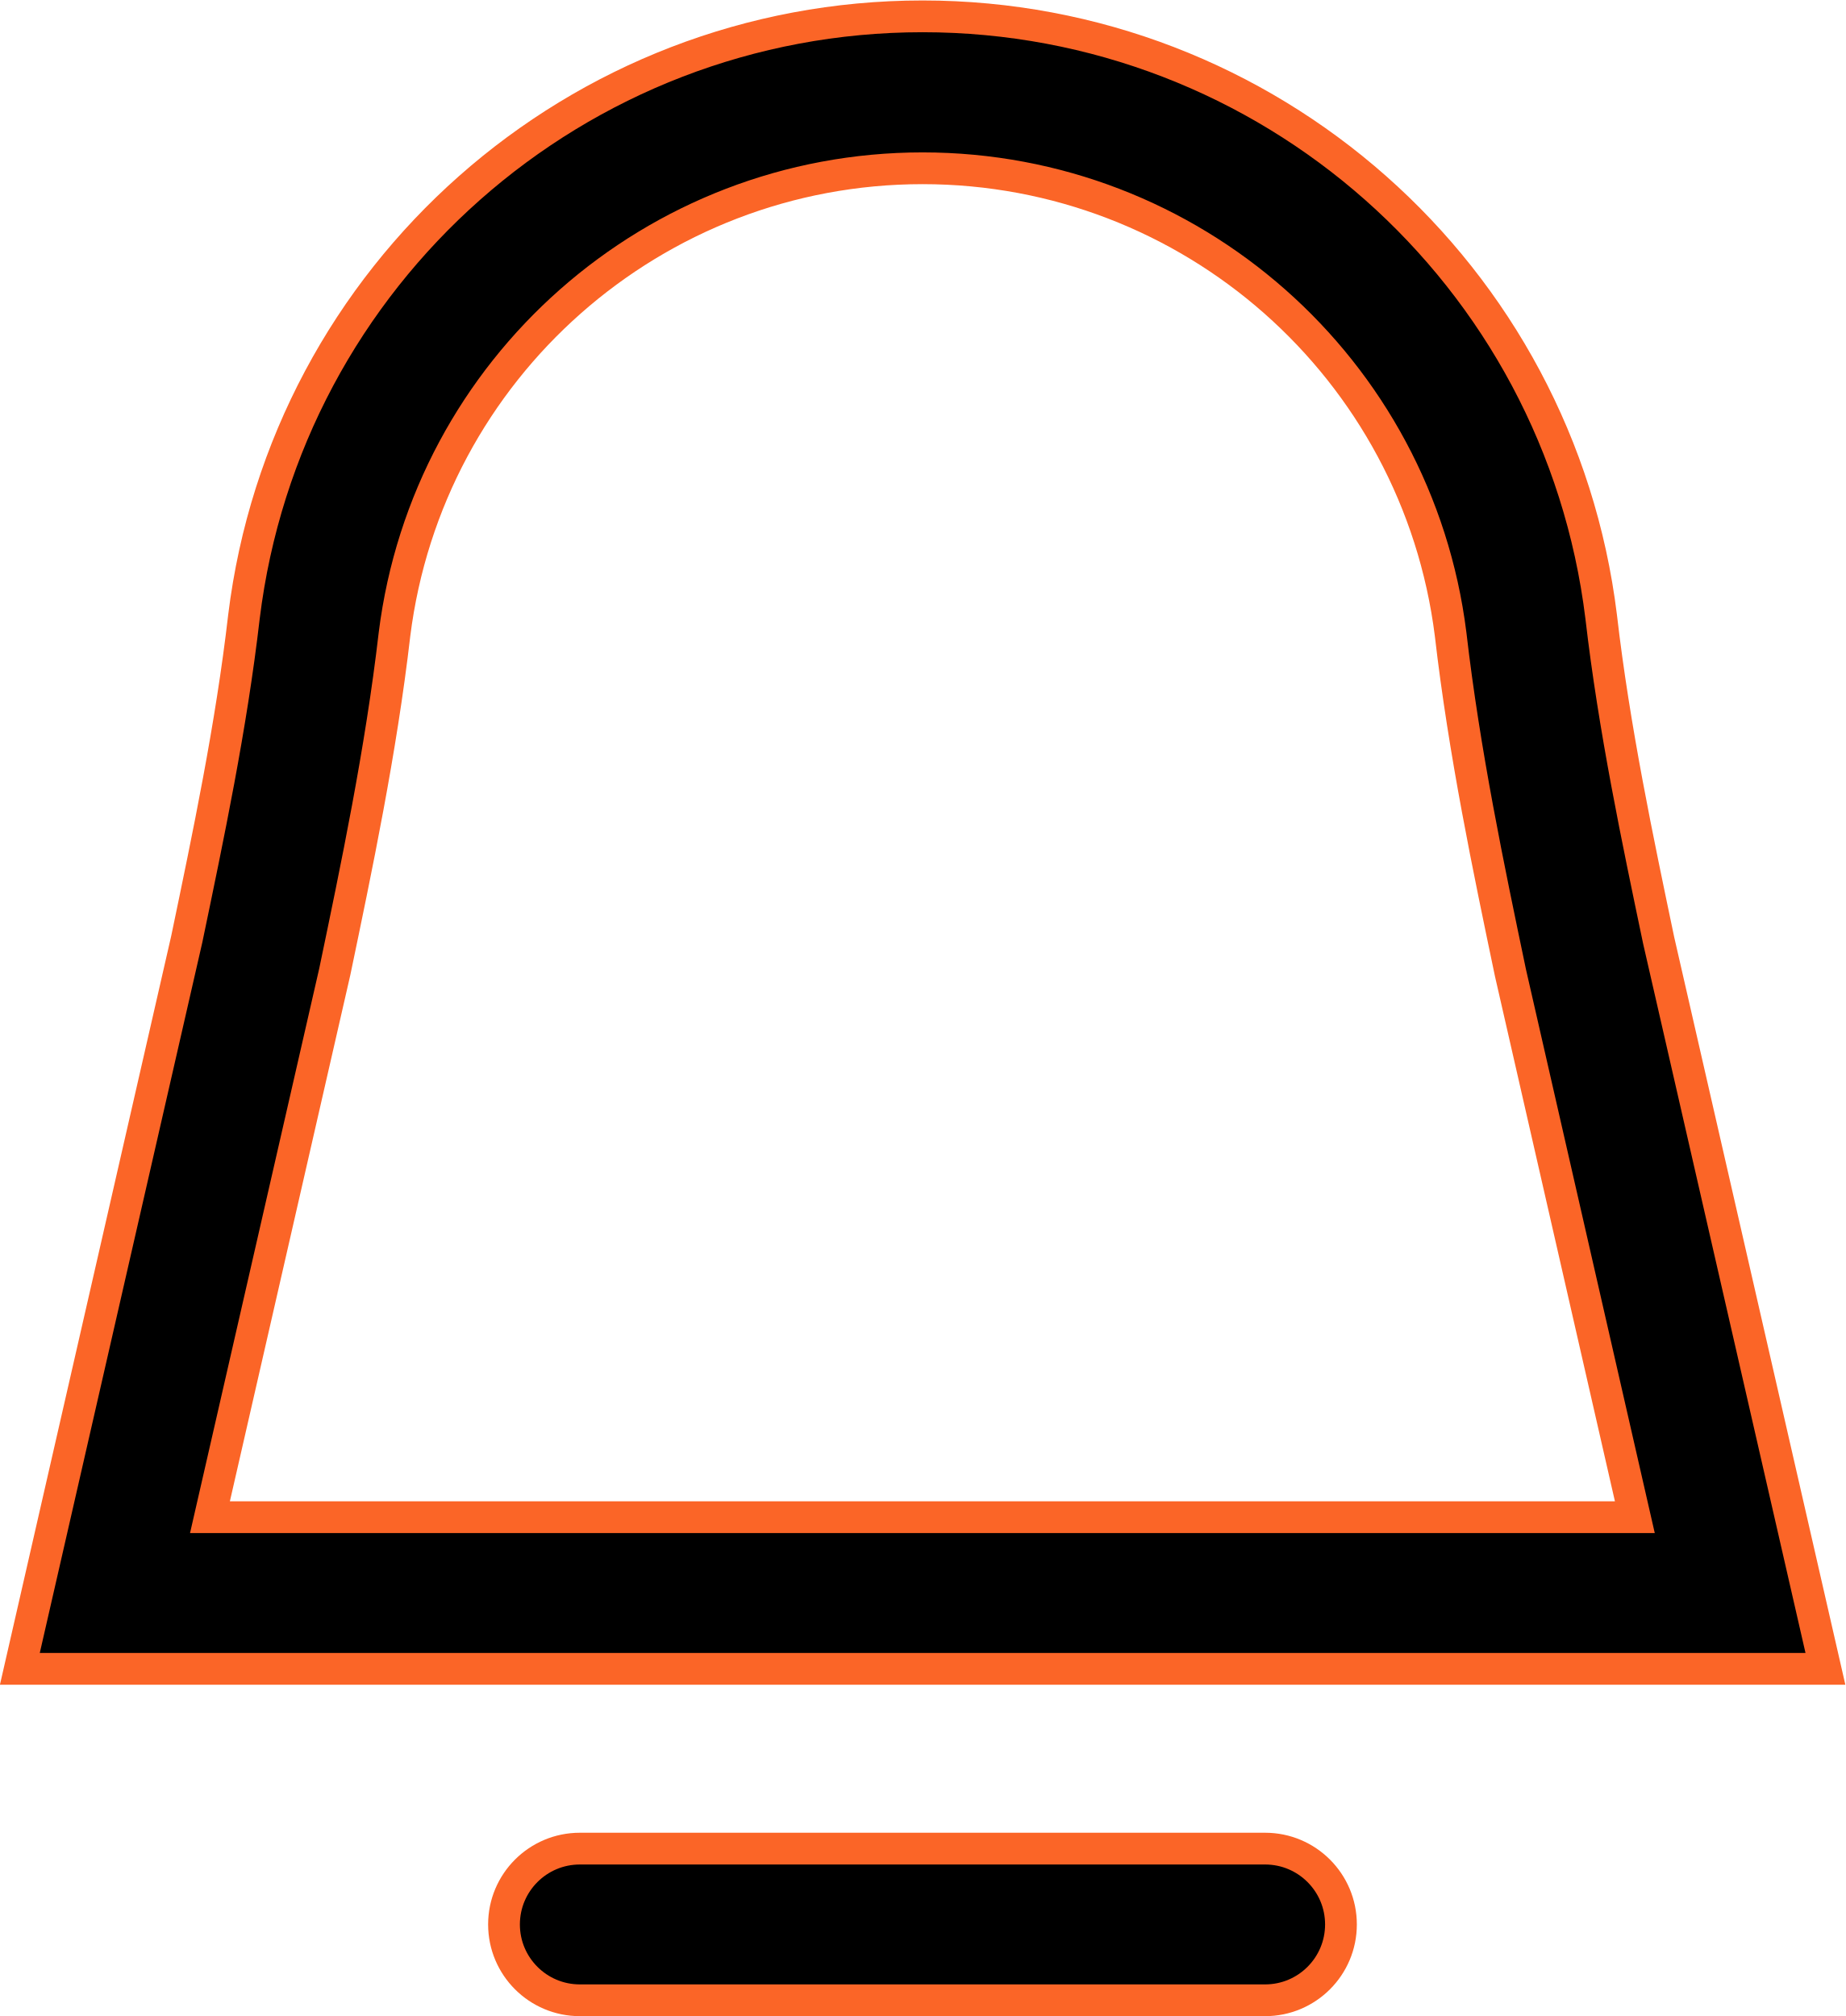
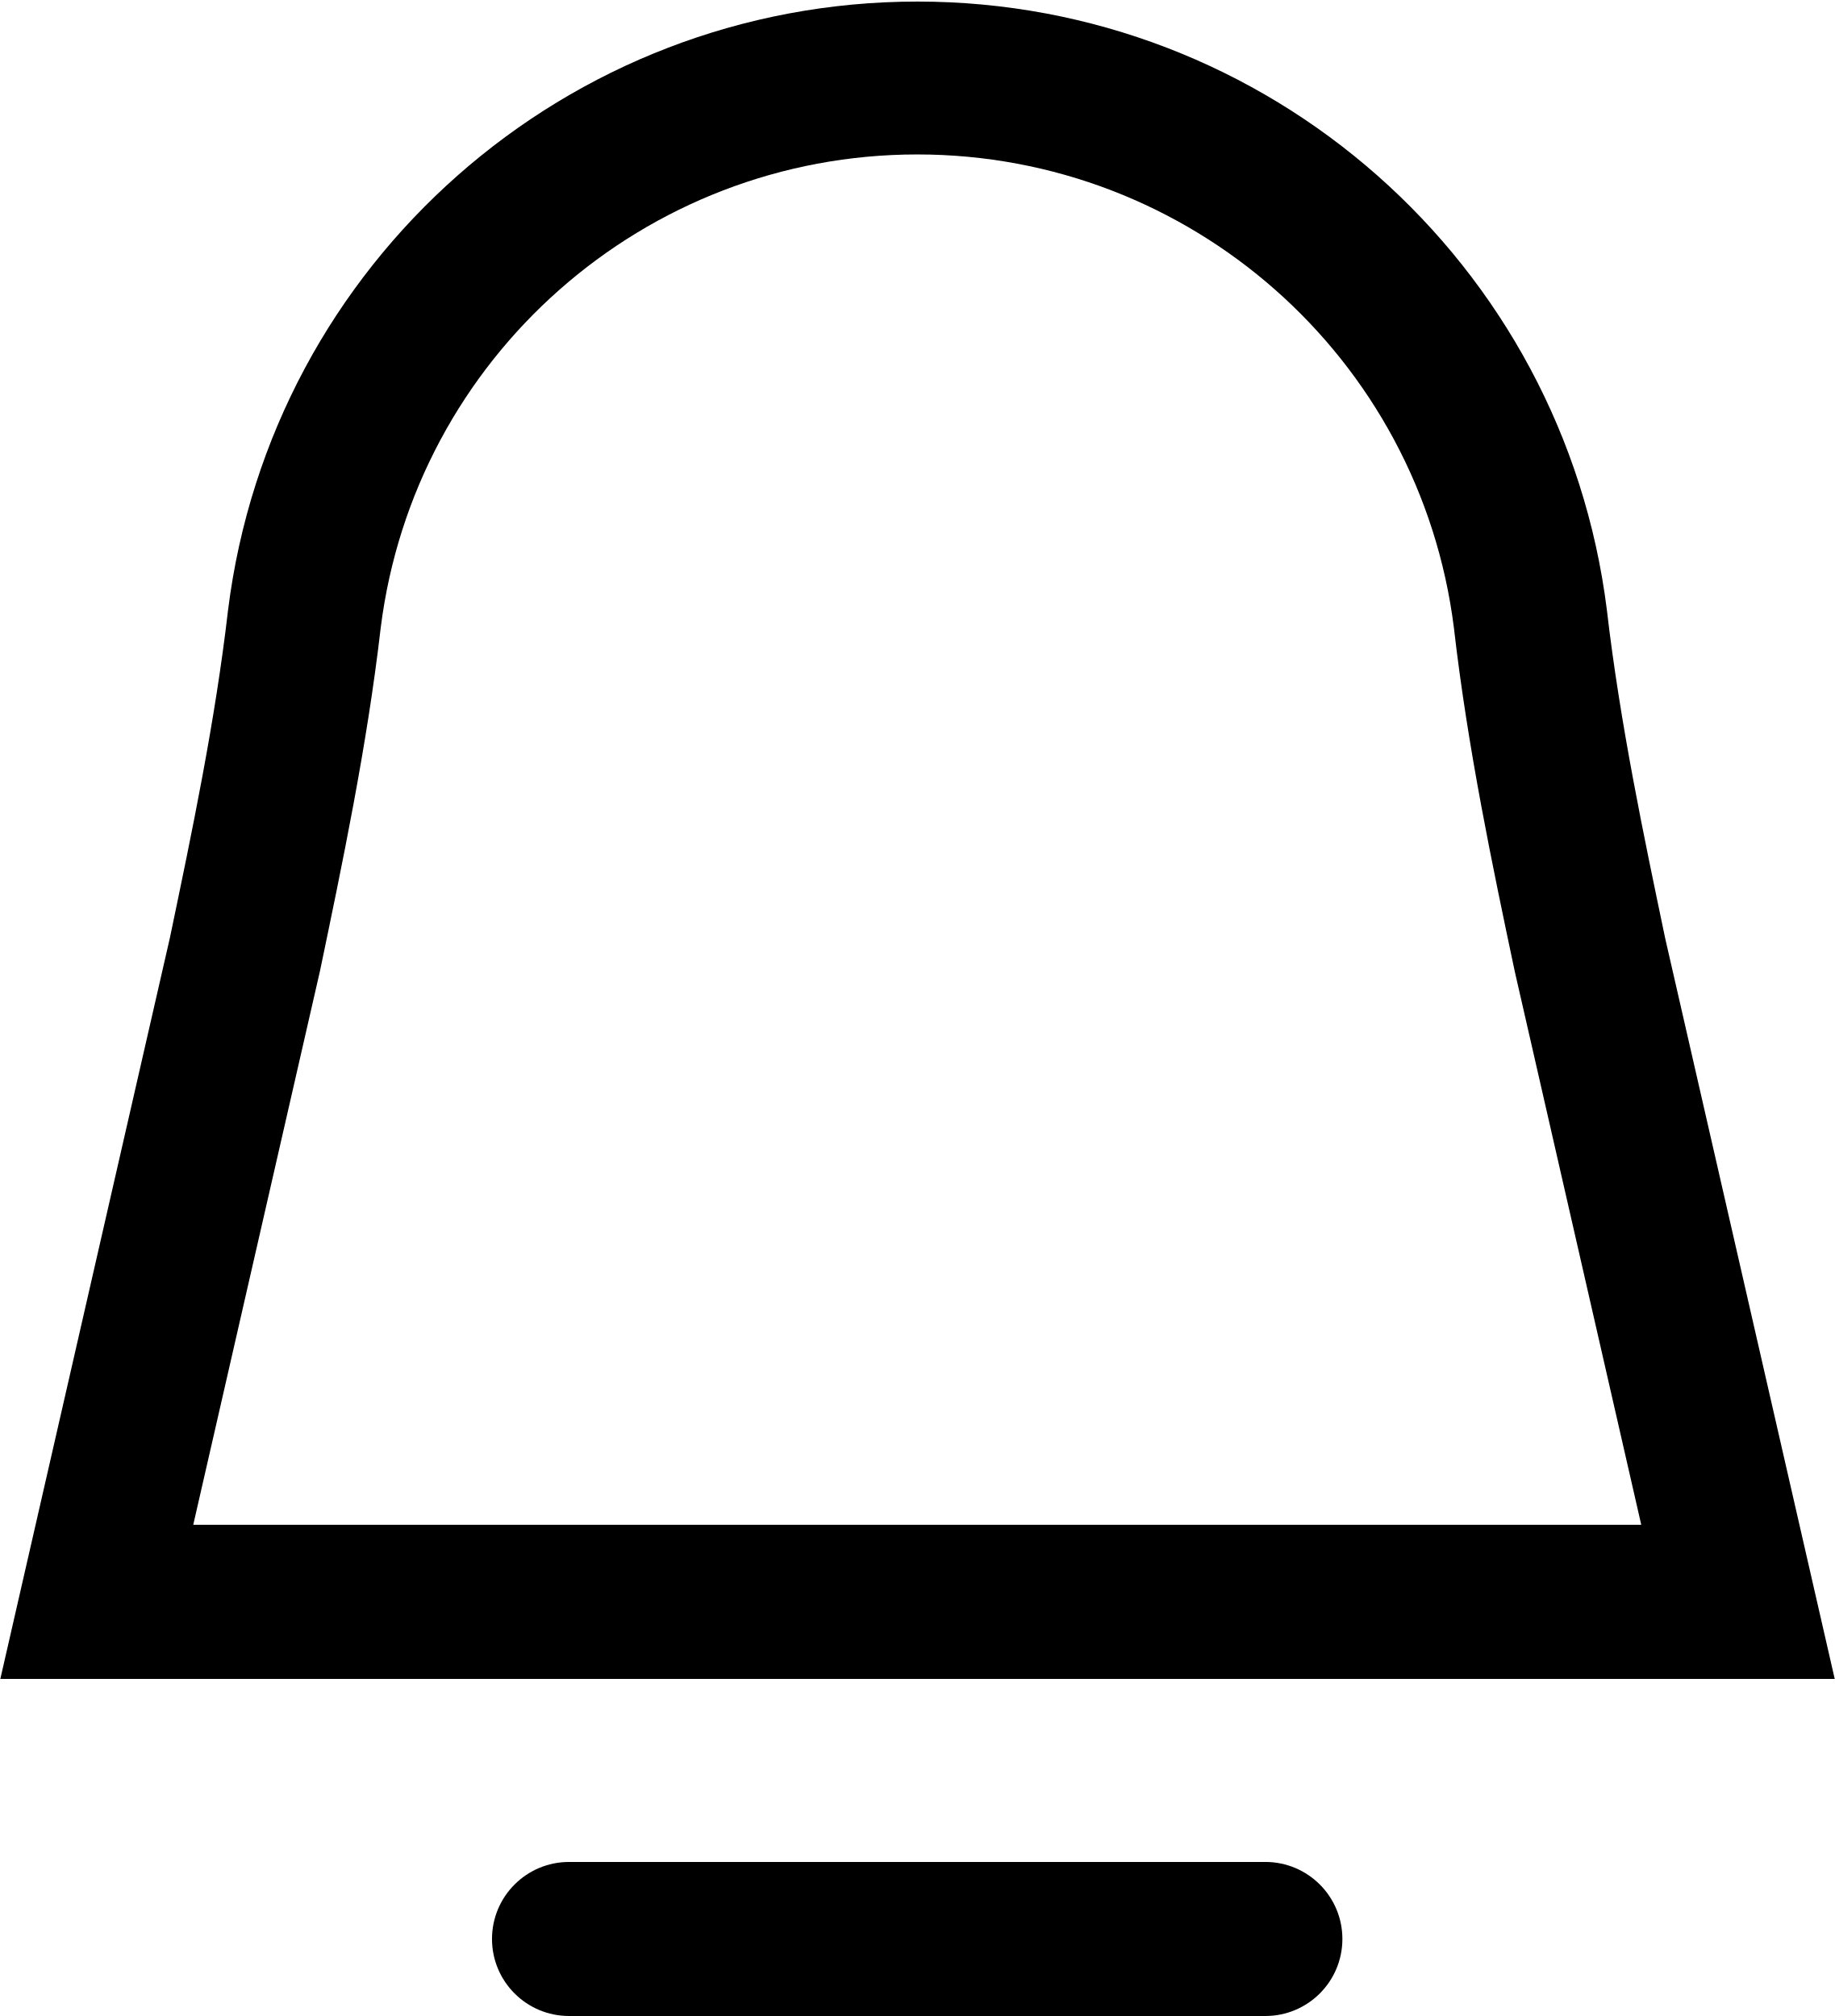
- <svg xmlns="http://www.w3.org/2000/svg" width="11.62" height="12.695" viewBox="0 0 11.62 12.695">
-   <g id="Group_763" data-name="Group 763" transform="translate(-182.568 -661.878)">
-     <path id="Path_13" data-name="Path 13" d="M35.012,6.8c-.131-.626-.281-1.336-.362-2.038a4.305,4.305,0,0,0-8.546,0c-.08.693-.224,1.377-.36,2.03l-1.051,4.595H36.062Zm-9.122,3.632.786-3.435c.136-.652.291-1.39.376-2.125a3.351,3.351,0,0,1,6.65,0c.086.745.24,1.478.377,2.133l.783,3.427Z" transform="translate(158 661)" stroke="#fb6527" stroke-width="0.2" />
-     <path id="Path_14" data-name="Path 14" d="M33.646,16.724H29.33a.477.477,0,0,0,0,.955h4.315a.477.477,0,0,0,0-.955" transform="translate(156.889 656.795)" stroke="#fb6527" stroke-width="0.2" />
+ <svg xmlns="http://www.w3.org/2000/svg" width="16.766" height="18.427" viewBox="0 0 16.766 18.427">
+   <g id="Group_28" data-name="Group 28" transform="translate(-182.693 -661.978)">
+     <path id="Path_13" data-name="Path 13" d="M39.911,9.56c-.193-.923-.414-1.97-.534-3.006a6.349,6.349,0,0,0-12.6,0c-.118,1.021-.33,2.031-.531,2.994l-1.55,6.776H41.459ZM26.459,14.915l1.159-5.066c.2-.961.429-2.049.554-3.133a4.942,4.942,0,0,1,9.807,0c.126,1.1.353,2.18.557,3.145l1.155,5.054Z" transform="translate(158 661)" />
+     <path id="Path_14" data-name="Path 14" d="M35.92,16.724H29.557a.7.7,0,0,0,0,1.408H35.92a.7.7,0,0,0,0-1.408" transform="translate(158.336 662.273)" />
  </g>
</svg>
